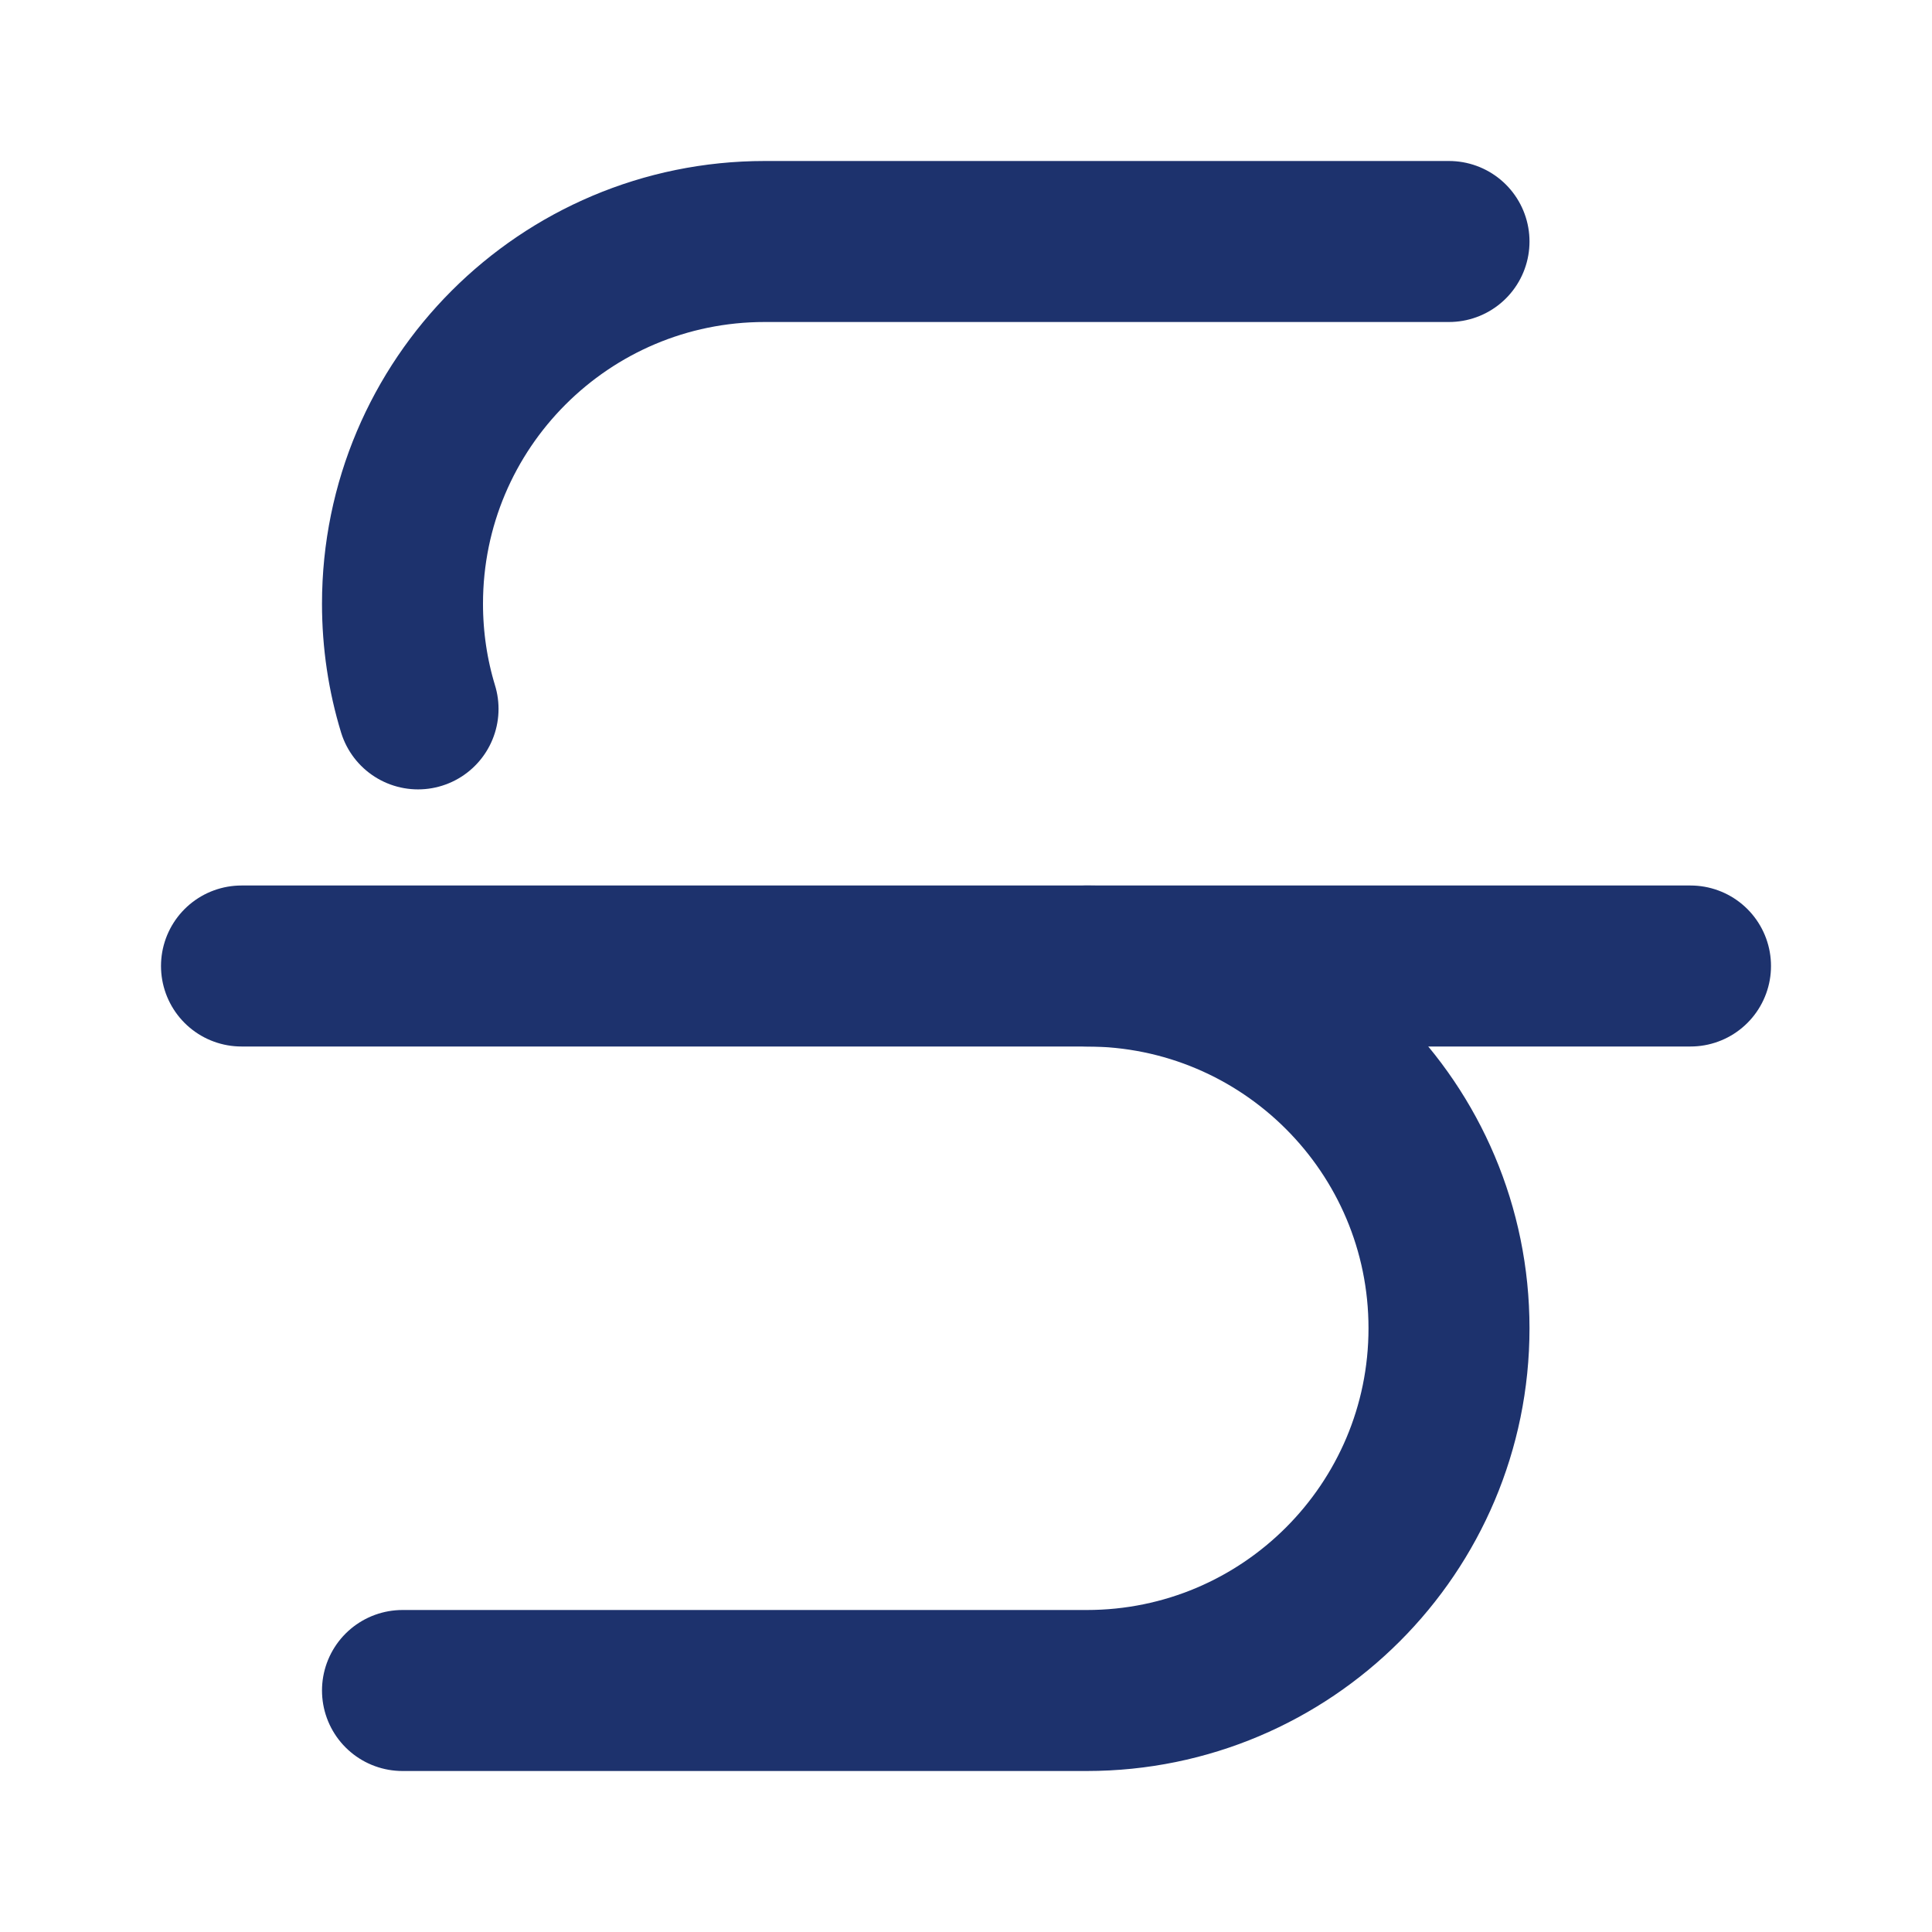
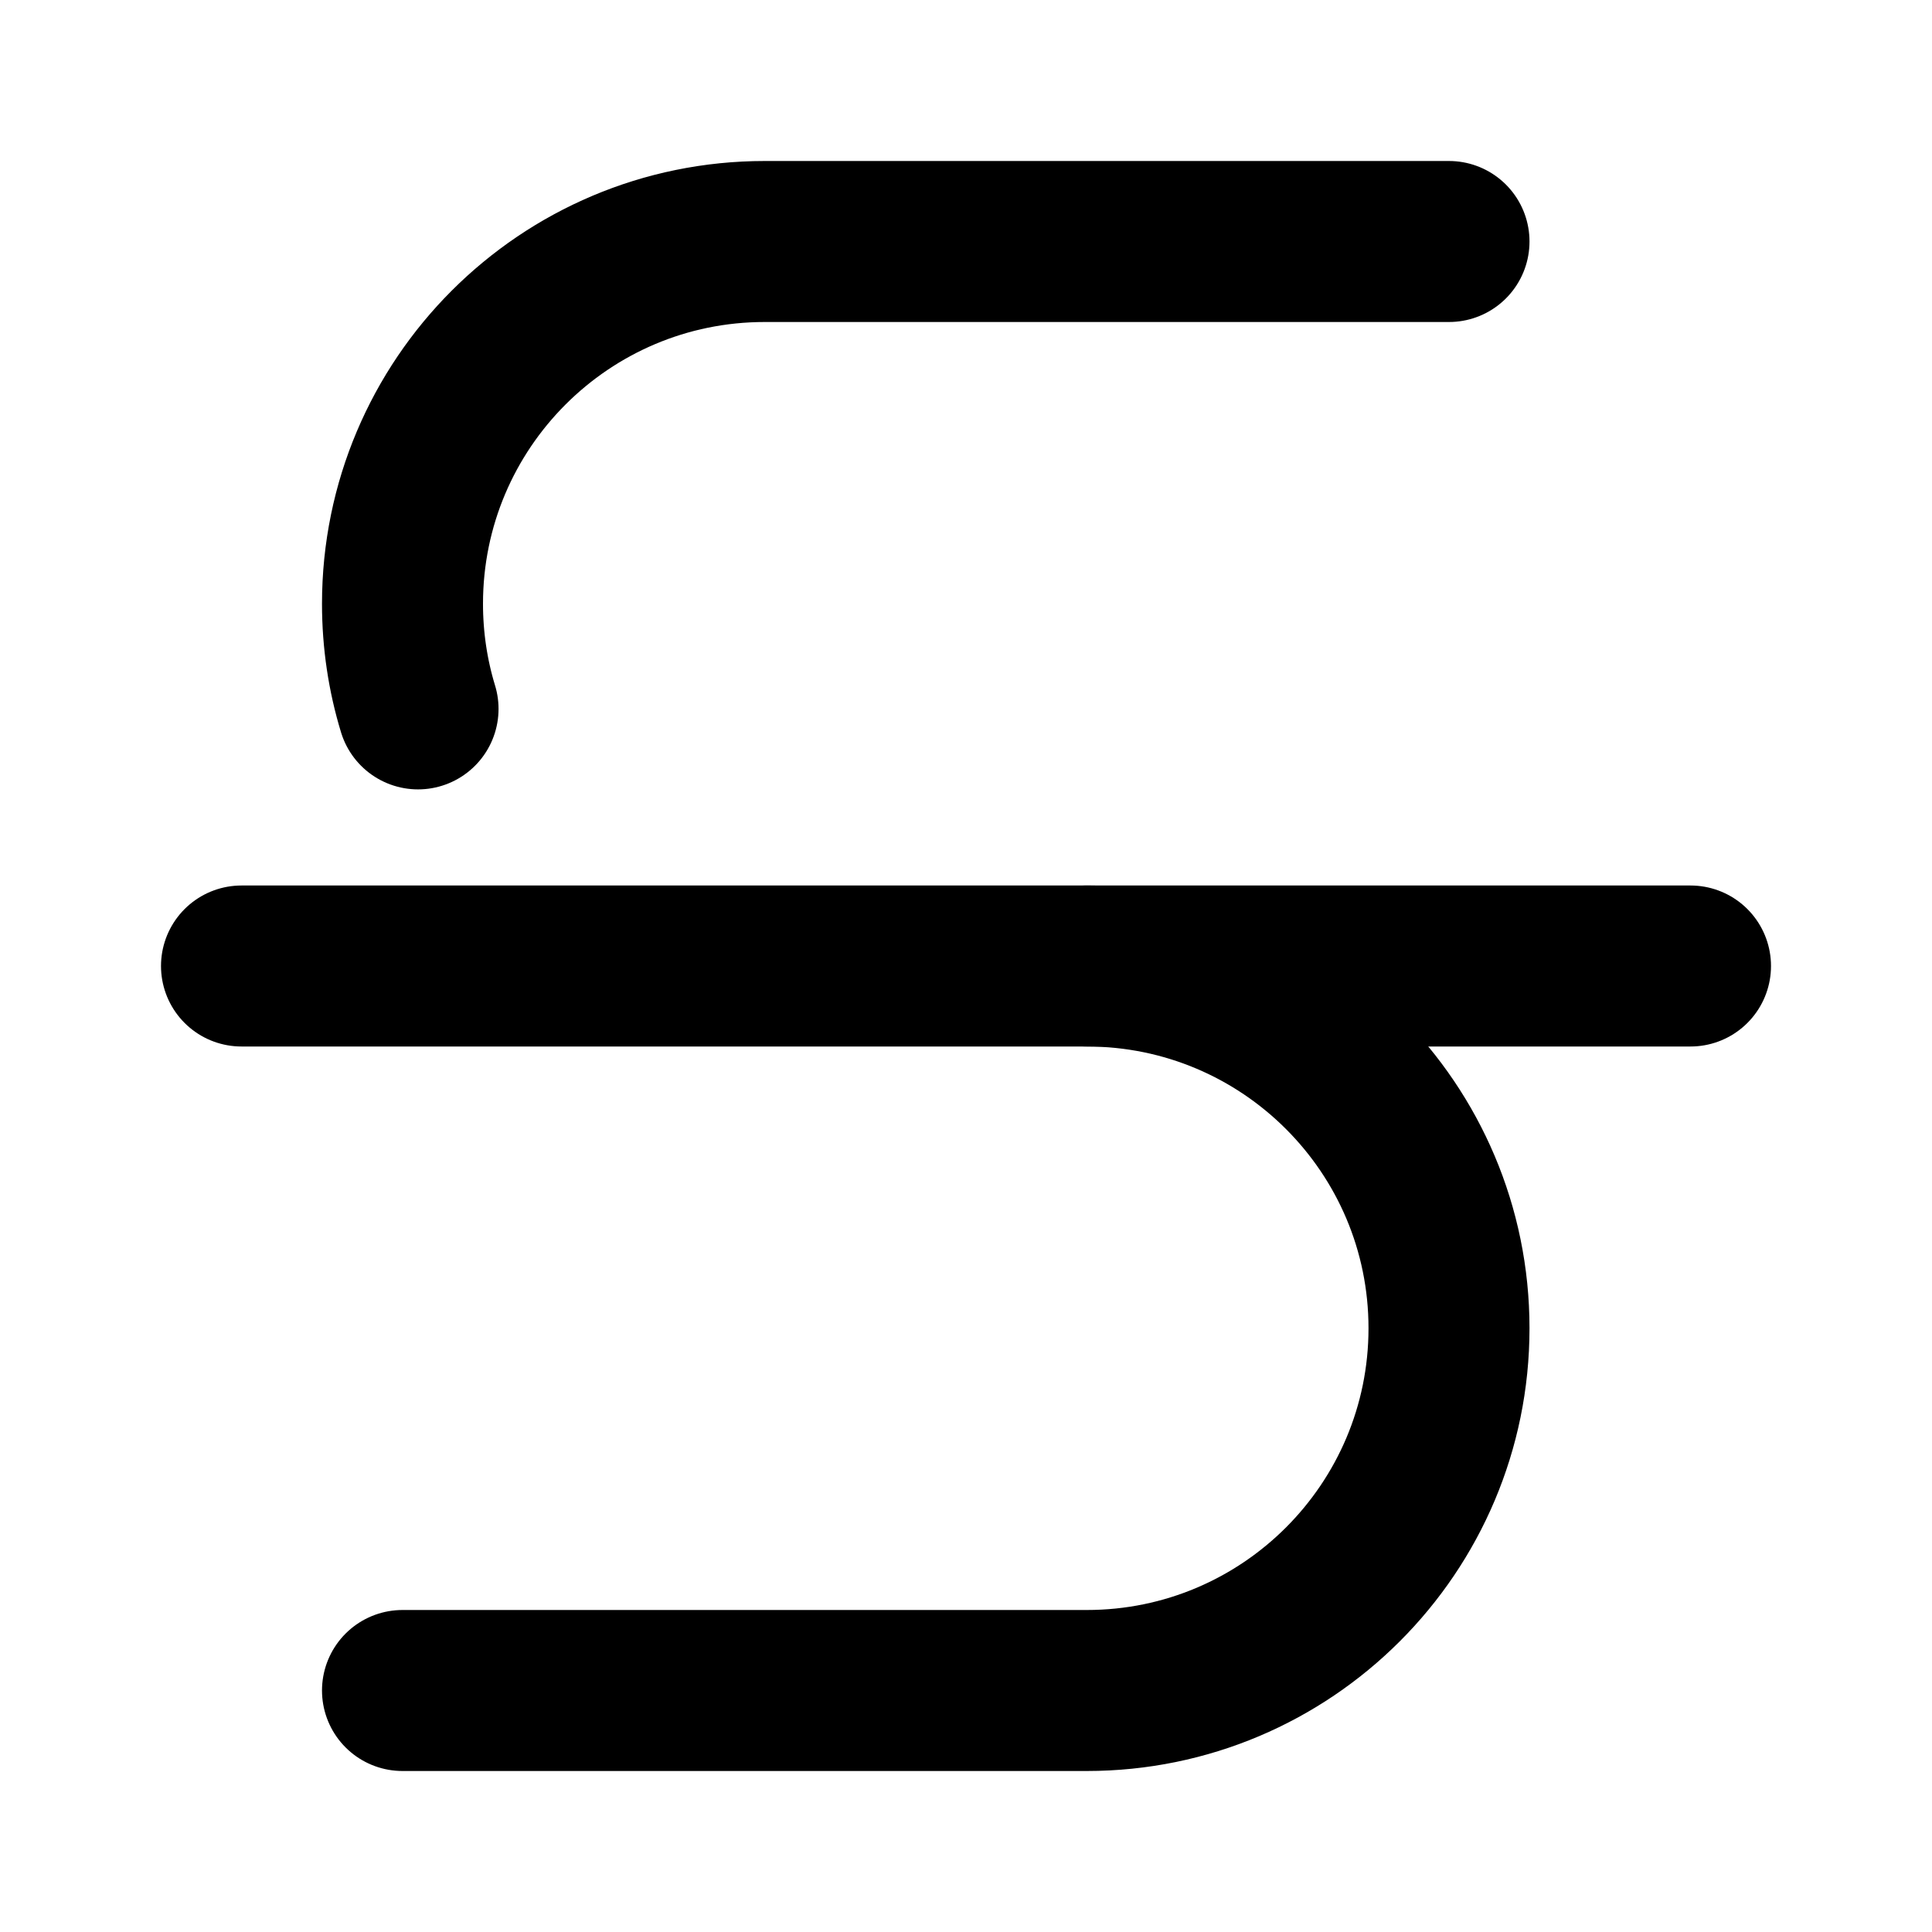
<svg xmlns="http://www.w3.org/2000/svg" width="24" height="24" viewBox="0 0 24 24" fill="none">
-   <path d="M18 3H9.5C7.015 3 5 5.015 5 7.5C5 7.954 5.067 8.393 5.193 8.806M13.5 12C15.985 12 18 14.015 18 16.5C18 18.985 15.985 21 13.5 21H5" stroke="#1D326D" stroke-width="2" stroke-linecap="round" stroke-linejoin="round" />
-   <path d="M3 12H21" stroke="#1D326D" stroke-width="2" stroke-linecap="round" stroke-linejoin="round" />
+   <path d="M18 3H9.5C7.015 3 5 5.015 5 7.5C5 7.954 5.067 8.393 5.193 8.806M13.5 12C15.985 12 18 14.015 18 16.5C18 18.985 15.985 21 13.5 21H5" stroke="currentColor" stroke-width="2" stroke-linecap="round" stroke-linejoin="round" />
+   <path d="M3 12H21" stroke="currentColor" stroke-width="2" stroke-linecap="round" stroke-linejoin="round" />
</svg>
